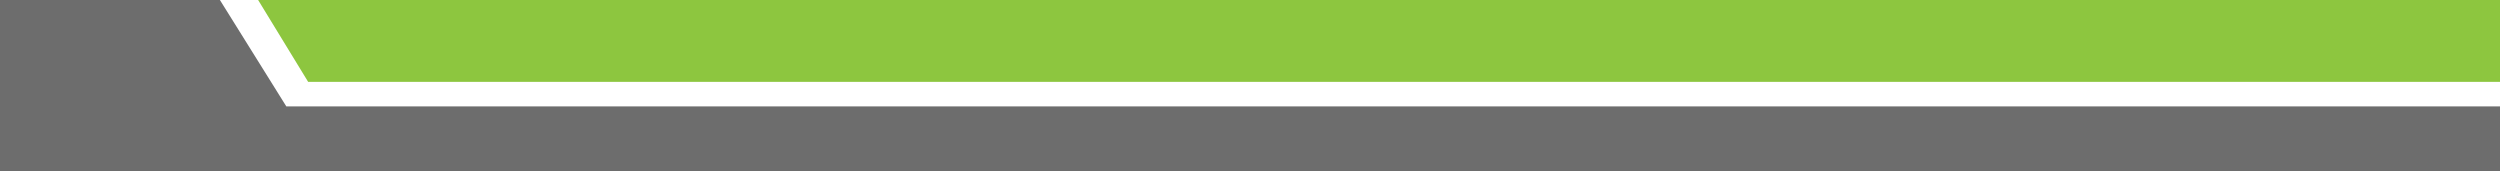
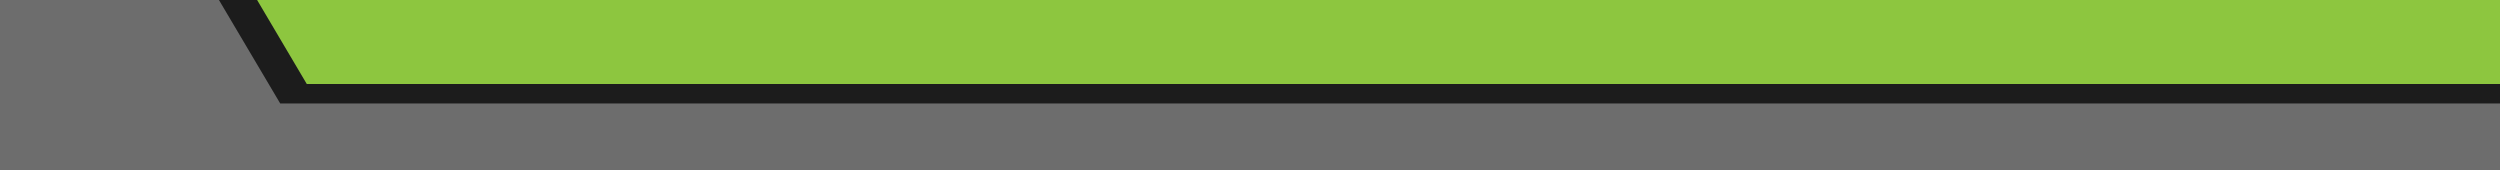
- <svg xmlns="http://www.w3.org/2000/svg" width="6912" zoomAndPan="magnify" viewBox="0 0 5184 360" height="480" preserveAspectRatio="xMidYMid meet" version="1.0">
+ <svg xmlns="http://www.w3.org/2000/svg" xmlns:ns1="https://boxy-svg.com" width="6912" zoomAndPan="magnify" viewBox="0 0 5184 352.5" height="470" preserveAspectRatio="none" version="1.0">
  <defs>
-     <clipPath id="976af656b0">
-       <path d="M 0 0 L 5184 0 L 5184 354.75 L 0 354.75 Z M 0 0 " clip-rule="nonzero" />
+     <clipPath id="798b462eac">
+       <path d="M 3.672 0 L 5180.328 0 L 5180.328 352 L 3.672 352 Z M 3.672 0 " clip-rule="nonzero" />
    </clipPath>
+     <clipPath id="21257cbd23">
+       <path d="M 532 0 L 5180.328 0 L 5180.328 169 L 532 169 Z M 532 0 " clip-rule="nonzero" />
+     </clipPath>
+     <ns1:export>
+       <ns1:file format="svg" href="#object-0" />
+       <ns1:file format="svg" path="Untitled 2.svg" />
+     </ns1:export>
  </defs>
-   <rect x="-518.4" width="6220.8" fill="none" y="-36" height="432" fill-opacity="1" />
-   <rect x="-518.4" width="6220.8" fill="none" y="-36" height="432" fill-opacity="1" />
-   <g clip-path="url(#976af656b0)">
-     <path fill="#6d6d6d" d="M -32.879 -0.102 L 455.93 -0.102 L 593.672 220.566 L 5216.879 220.566 L 5216.879 354.559 L -32.879 354.559 Z M -32.879 -0.102 " fill-opacity="1" fill-rule="evenodd" />
+   <g clip-path="url(#798b462eac)" style="" transform="matrix(1.003357, 0, 0, 1.057593, -11.59668, -17.37653)" id="object-0">
+     <path fill="none" d="M 3.672 0 L 5180.328 0 L 5180.328 352 L 3.672 352 Z M 3.672 0 " fill-opacity="1" fill-rule="nonzero" />
+     <path fill="#1c1c1c" d="M 3.672 0 L 5180.328 0 L 5180.328 352 L 3.672 352 Z M 3.672 0 " fill-opacity="1" fill-rule="nonzero" />
+     <path fill="#6d6d6d" d="M -36.785 -1.668 L 452.75 -1.668 L 590.695 219.328 L 5220.781 219.328 L 5220.781 353.516 L -36.785 353.516 Z M -36.785 -1.668 " fill-opacity="1" fill-rule="evenodd" />
  </g>
-   <path fill="#8dc63f" d="M 535.191 -0.102 L 5216.879 -0.102 L 5216.879 169.715 L 638.941 169.715 Z M 535.191 -0.102 " fill-opacity="1" fill-rule="evenodd" />
+   <g clip-path="url(#21257cbd23)" style="" transform="matrix(1.001246, 0, 0, 1.034396, -0.663092, 0)">
+     <path fill="#8dc63f" d="M 532.129 -1.668 L 5220.781 -1.668 L 5220.781 168.398 L 636.031 168.398 Z M 532.129 -1.668 " fill-opacity="1" fill-rule="evenodd" />
+   </g>
</svg>
